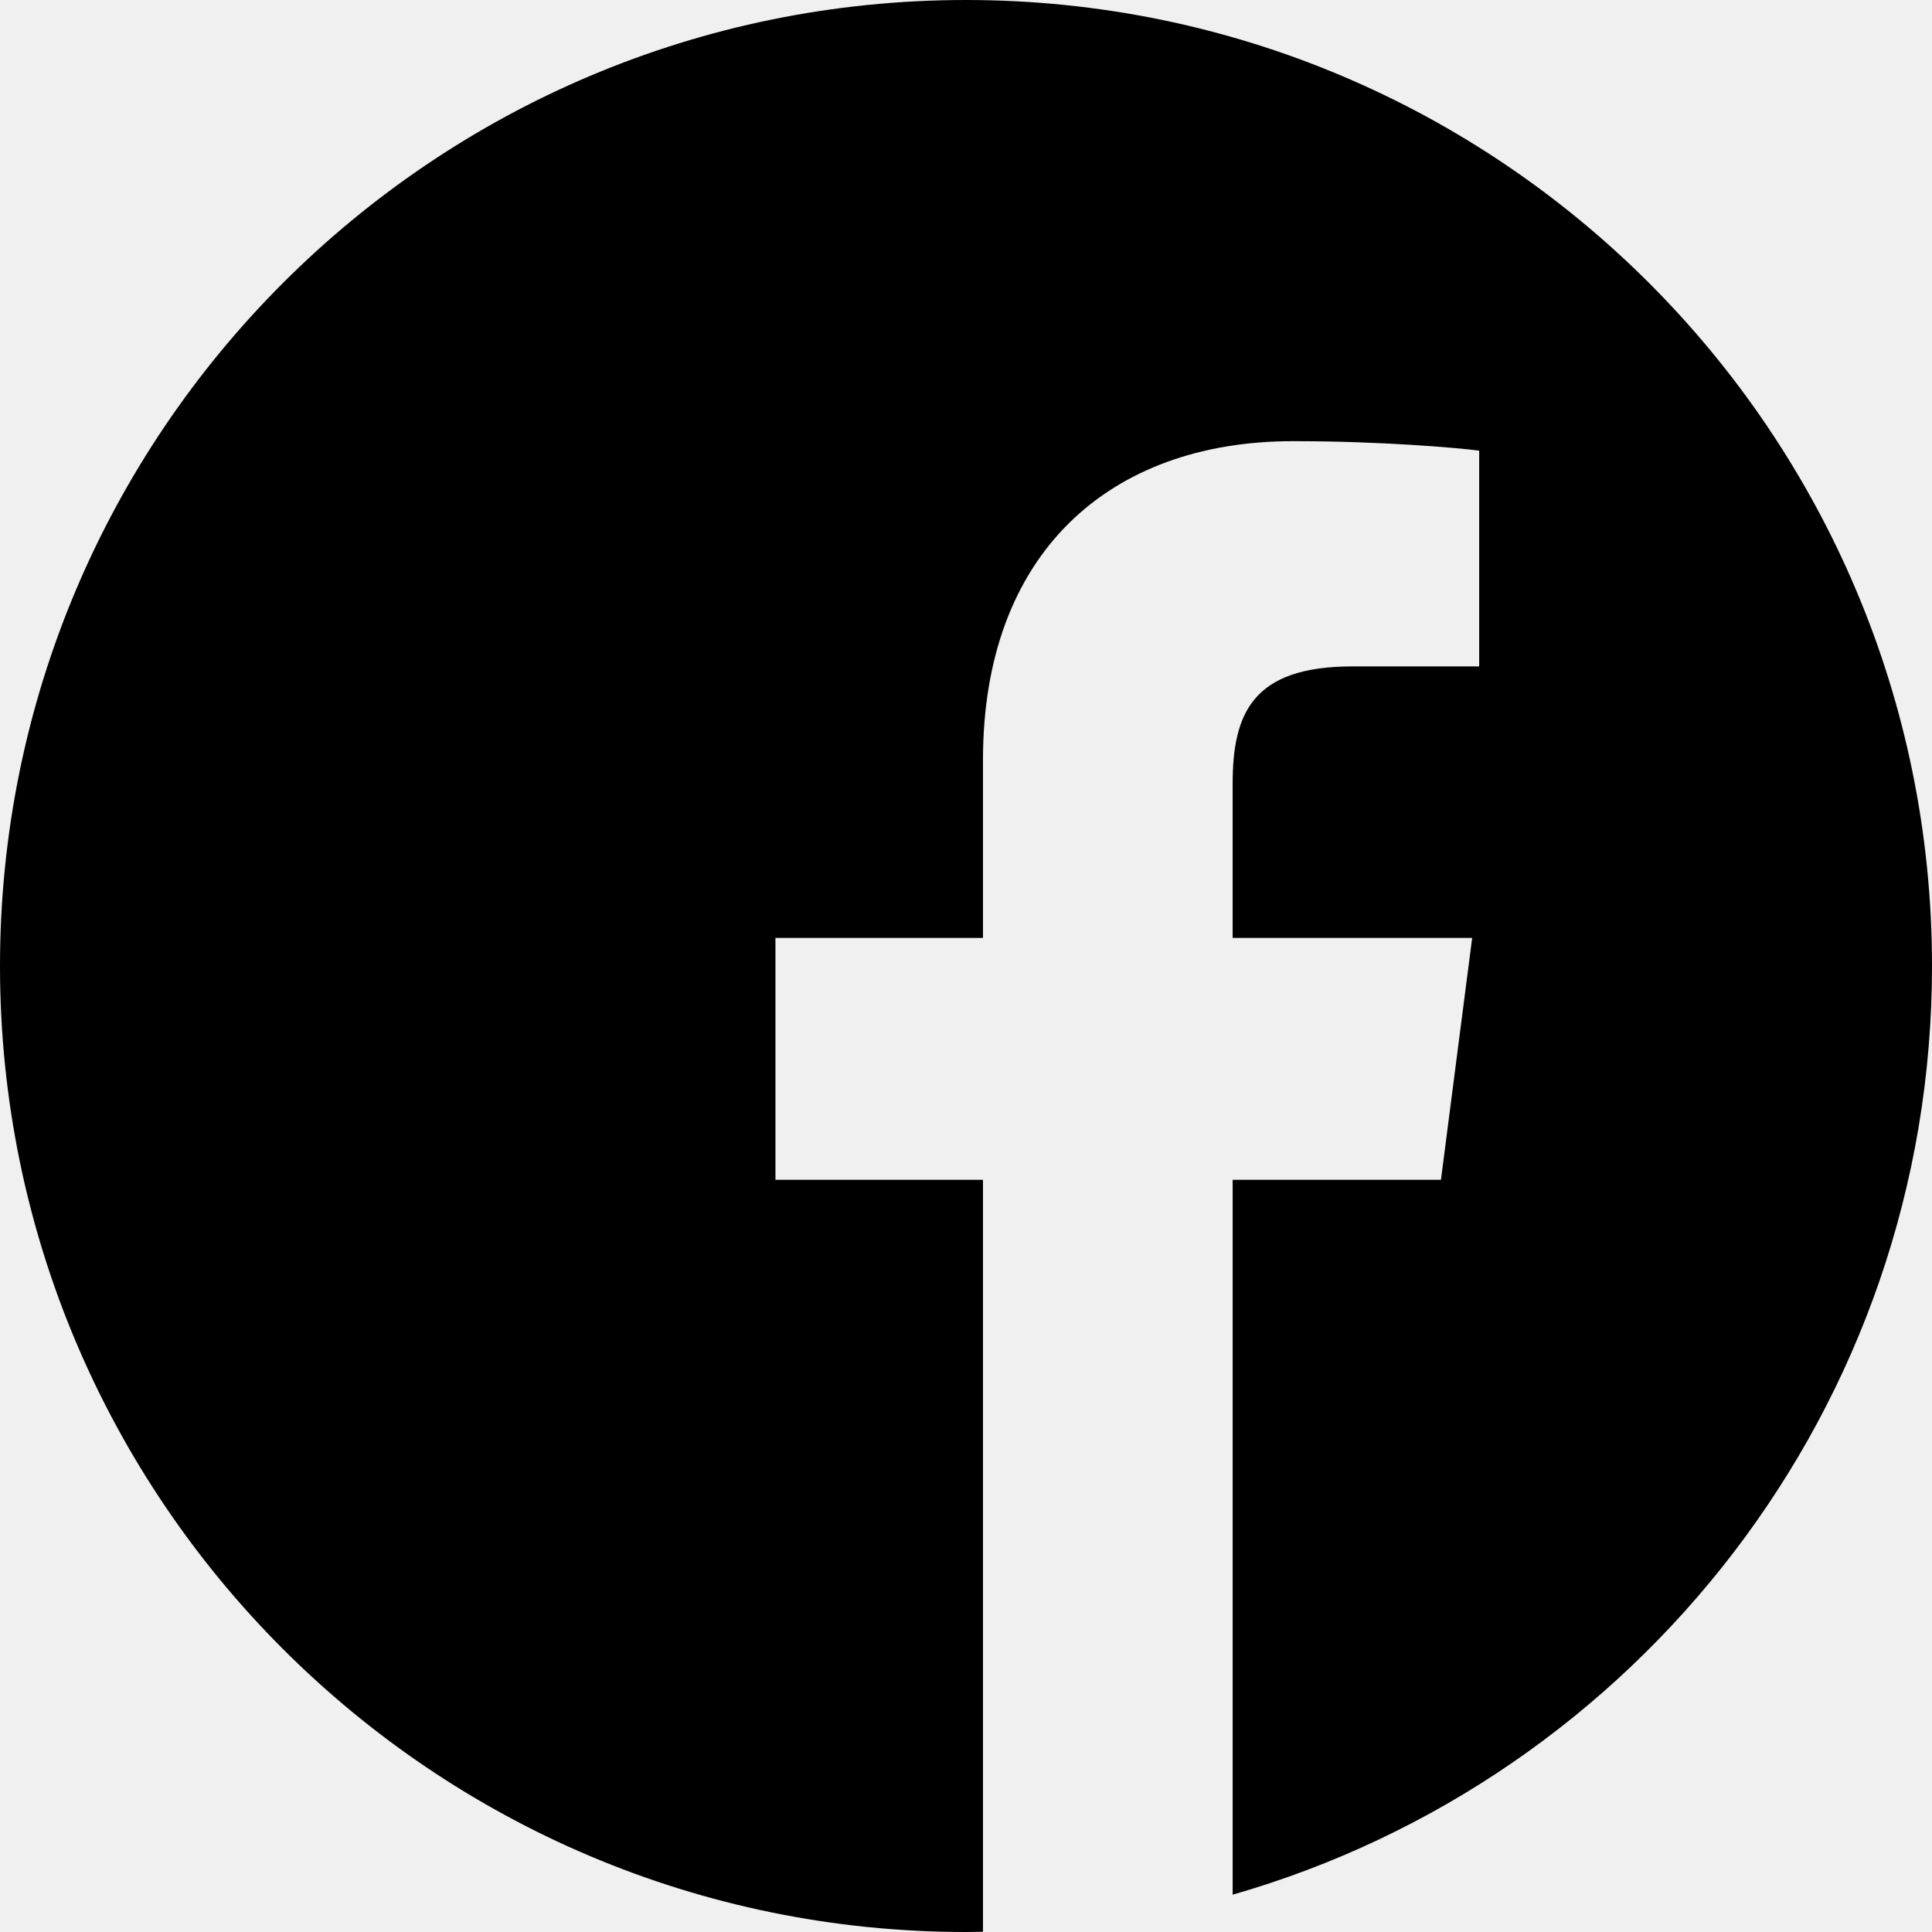
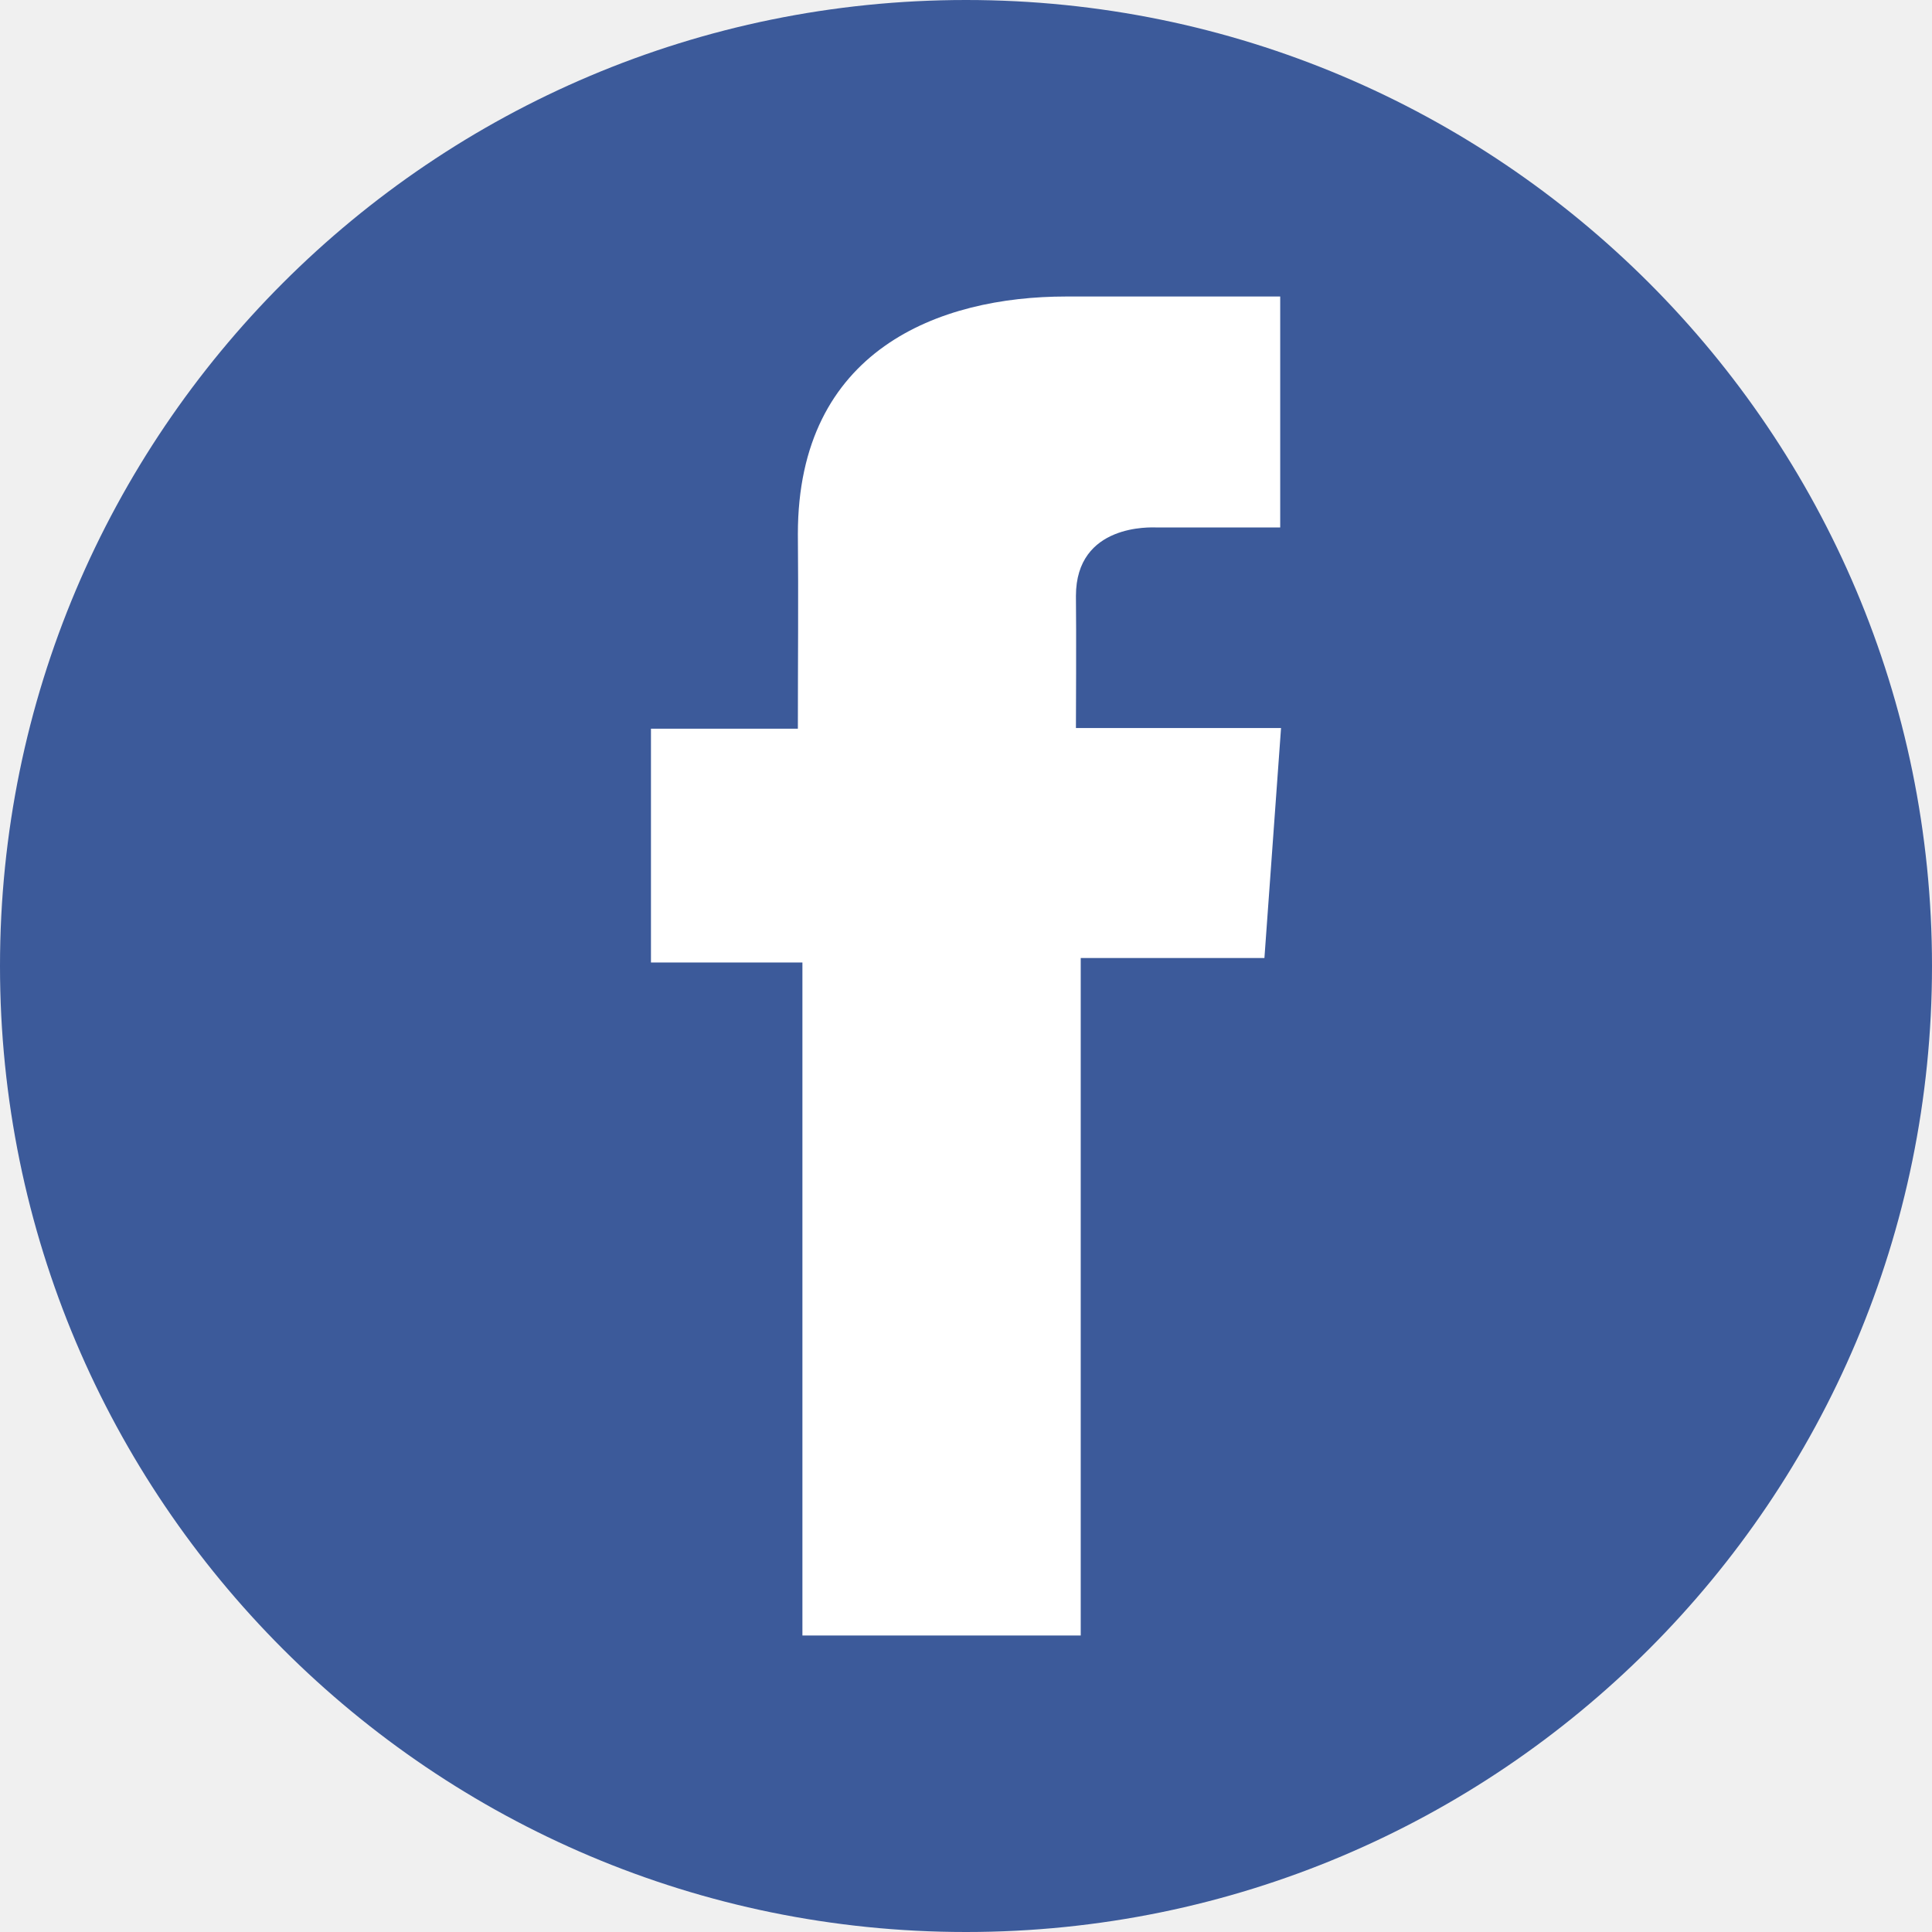
- <svg xmlns="http://www.w3.org/2000/svg" height="512pt" viewBox="0 0 512 512" width="512pt">
-   <path d="m297.277 508.668c-2.133.348-4.273.668-6.422.961 2.148-.293 4.289-.613 6.422-.961zm0 0" />
-   <path d="m302.398 507.793c-1.02.188-2.039.359-3.059.535 1.02-.176 2.039-.348 3.059-.535zm0 0" />
-   <path d="m285.137 510.34c-2.496.281-5.008.531-7.527.742 2.52-.211 5.031-.461 7.527-.742zm0 0" />
-   <path d="m290.055 509.738c-1.199.16-2.406.309-3.609.449 1.203-.141 2.41-.289 3.609-.449zm0 0" />
-   <path d="m309.367 506.41c-.898.191-1.801.383-2.703.566.902-.184 1.805-.375 2.703-.566zm0 0" />
-   <path d="m326.664 502.113c-.727.207-1.453.402-2.18.605.727-.203 1.453-.398 2.18-.605zm0 0" />
-   <path d="m321.434 503.543c-.789.207-1.582.418-2.375.617.793-.199 1.586-.406 2.375-.617zm0 0" />
-   <path d="m314.59 505.254c-.836.195-1.68.379-2.523.566.844-.188 1.688-.371 2.523-.566zm0 0" />
-   <path d="m277.527 511.09c-1.348.113-2.695.215-4.047.305 1.352-.09 2.699-.191 4.047-.305zm0 0" />
-   <path d="m512 256c0-141.363-114.637-256-256-256s-256 114.637-256 256 114.637 256 256 256c1.504 0 3-.031 4.5-.059v-199.285h-55v-64.098h55v-47.168c0-54.703 33.395-84.477 82.191-84.477 23.367 0 43.453 1.742 49.309 2.52v57.172h-33.648c-26.547 0-31.688 12.617-31.688 31.129v40.824h63.477l-8.273 64.098h-55.203v189.453c107.004-30.676 185.336-129.258 185.336-246.109zm0 0" />
-   <path d="m272.914 511.43c-2.664.172-5.34.309-8.023.398 2.684-.09 5.359-.227 8.023-.398zm0 0" />
-   <path d="m264.754 511.836c-1.414.047-2.832.082-4.25.105 1.418-.023 2.836-.059 4.25-.105zm0 0" />
+ <svg xmlns="http://www.w3.org/2000/svg" width="2500" height="2500" viewBox="126.445 2.281 589 589">
+   <circle cx="420.945" cy="296.781" r="294.5" fill="#3c5a9a" />
+   <path d="M516.704 92.677h-65.239c-38.715 0-81.777 16.283-81.777 72.402.189 19.554 0 38.281 0 59.357H324.9v71.271h46.174v205.177h84.847V294.353h56.002l5.067-70.117h-62.531s.14-31.191 0-40.249c0-22.177 23.076-20.907 24.464-20.907 10.981 0 32.332.032 37.813 0V92.677h-.032z" fill="#fff" />
</svg>
